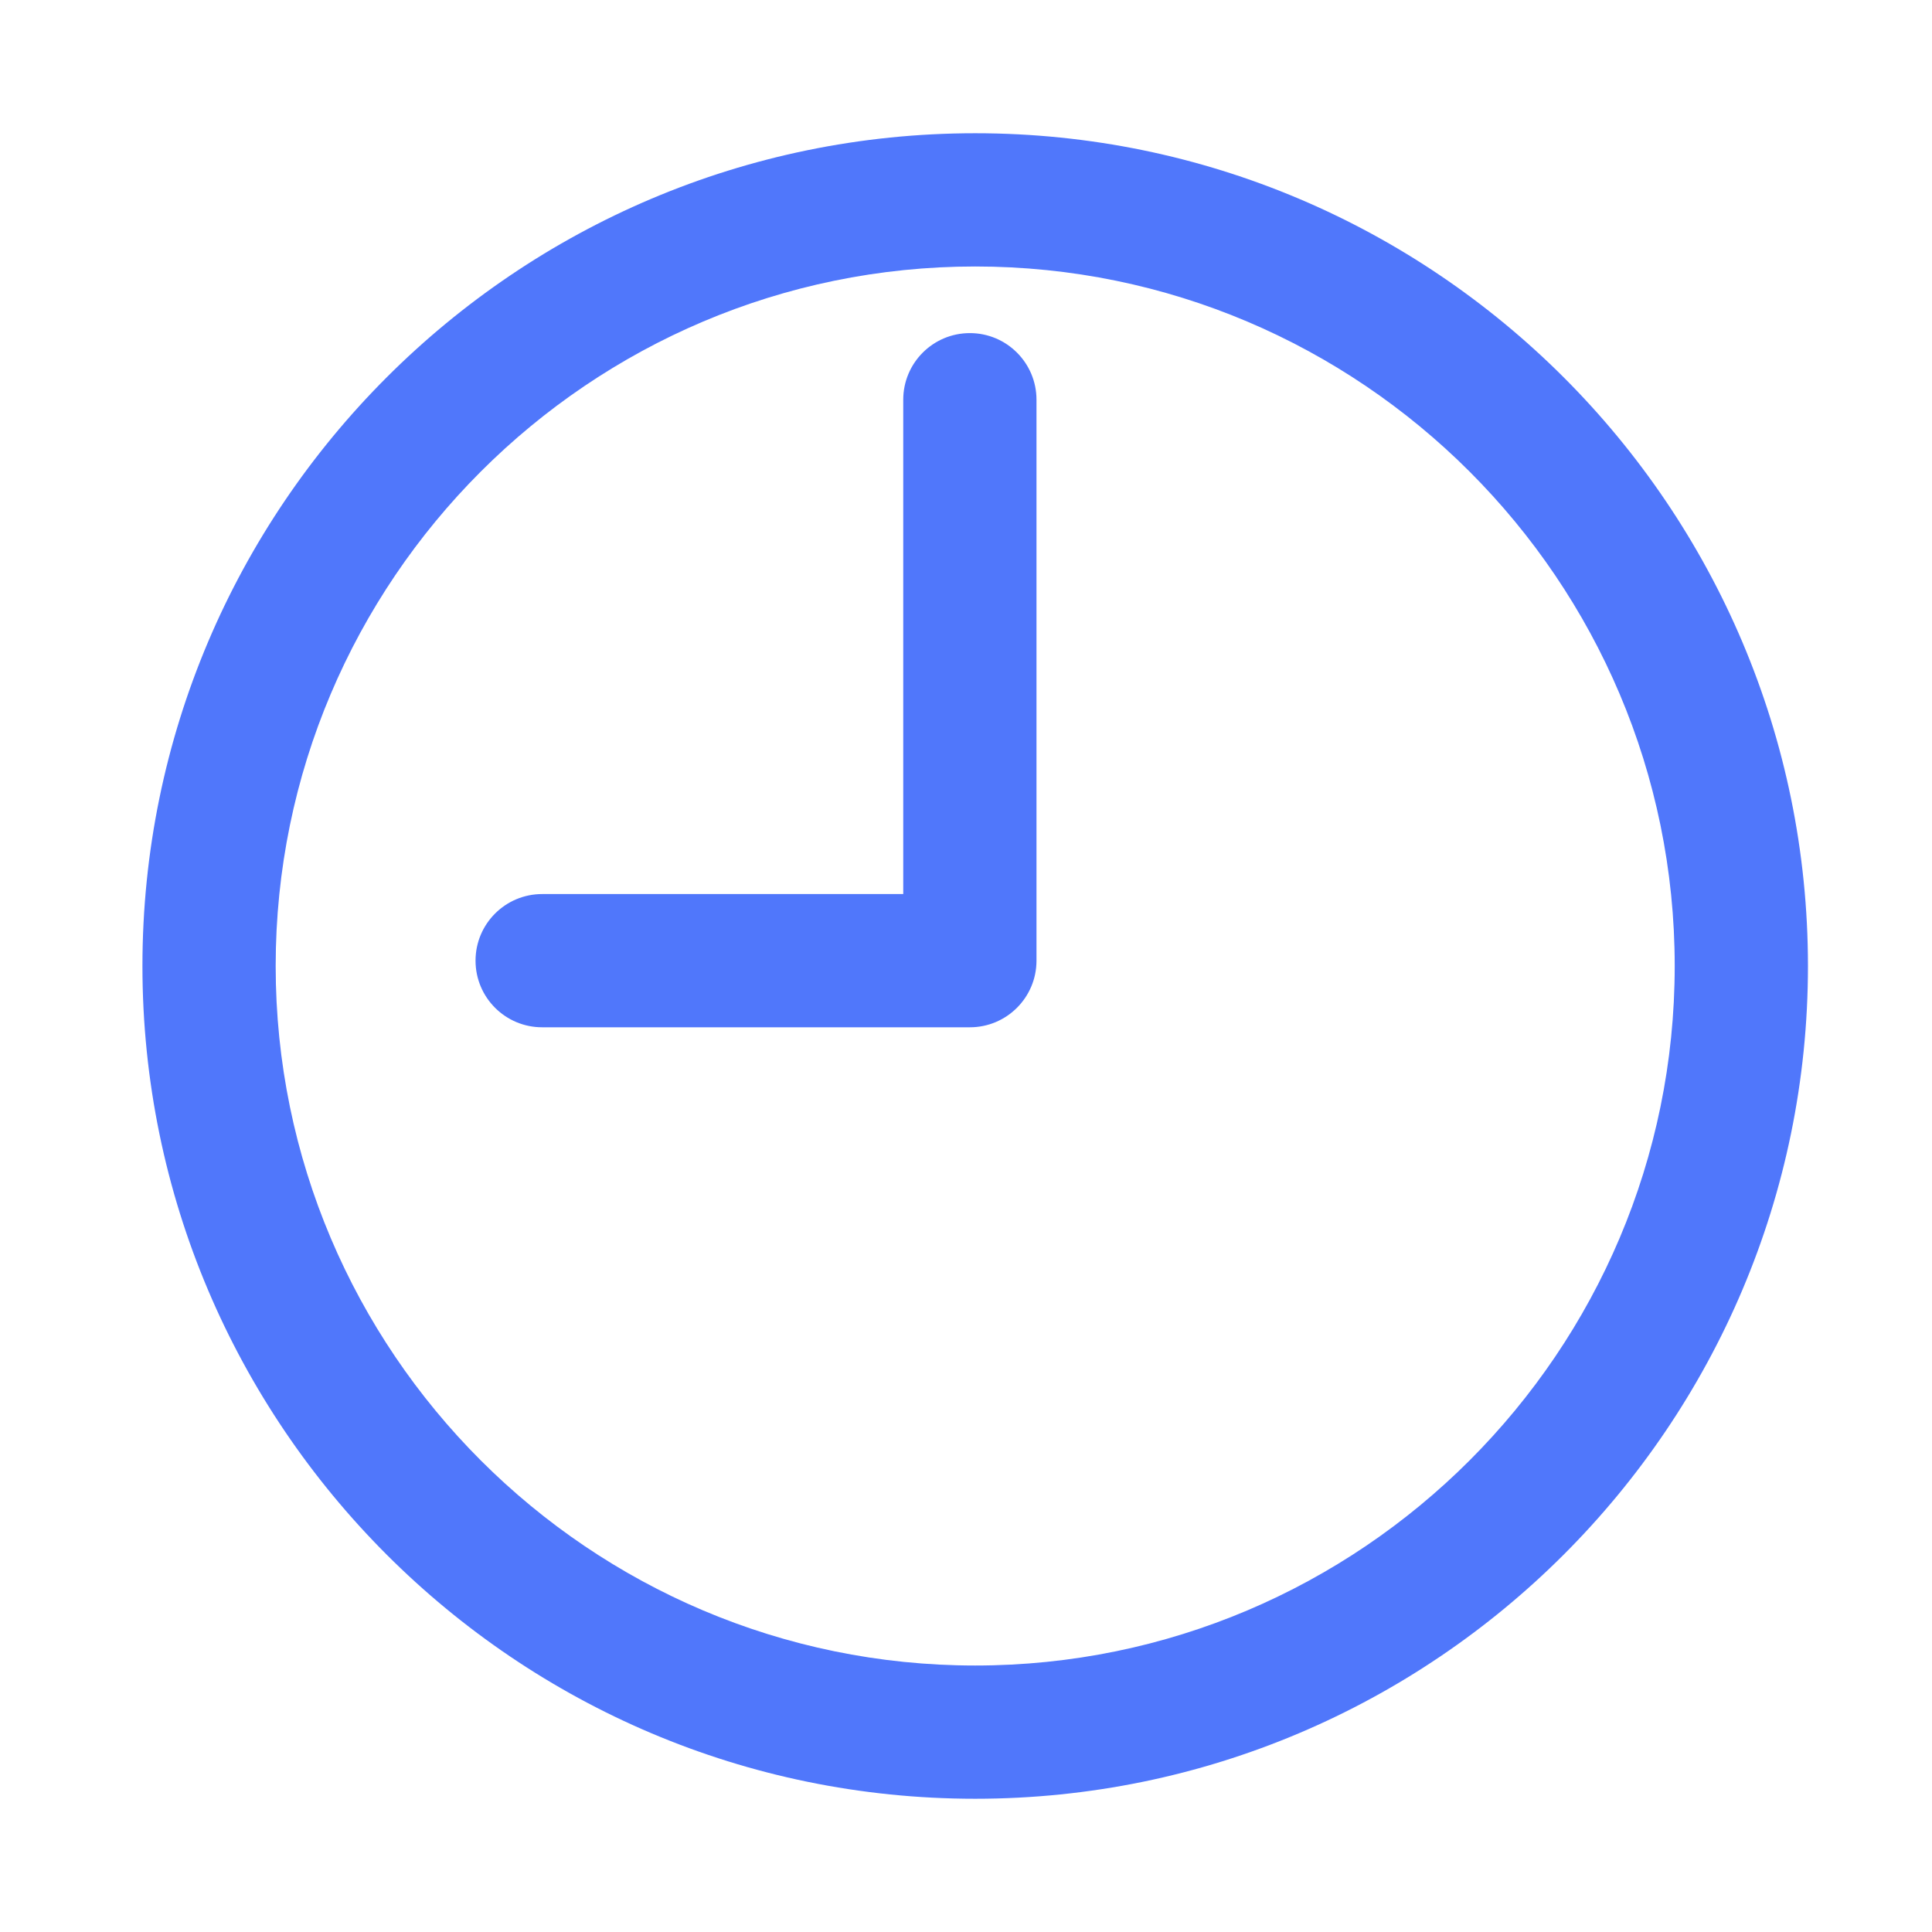
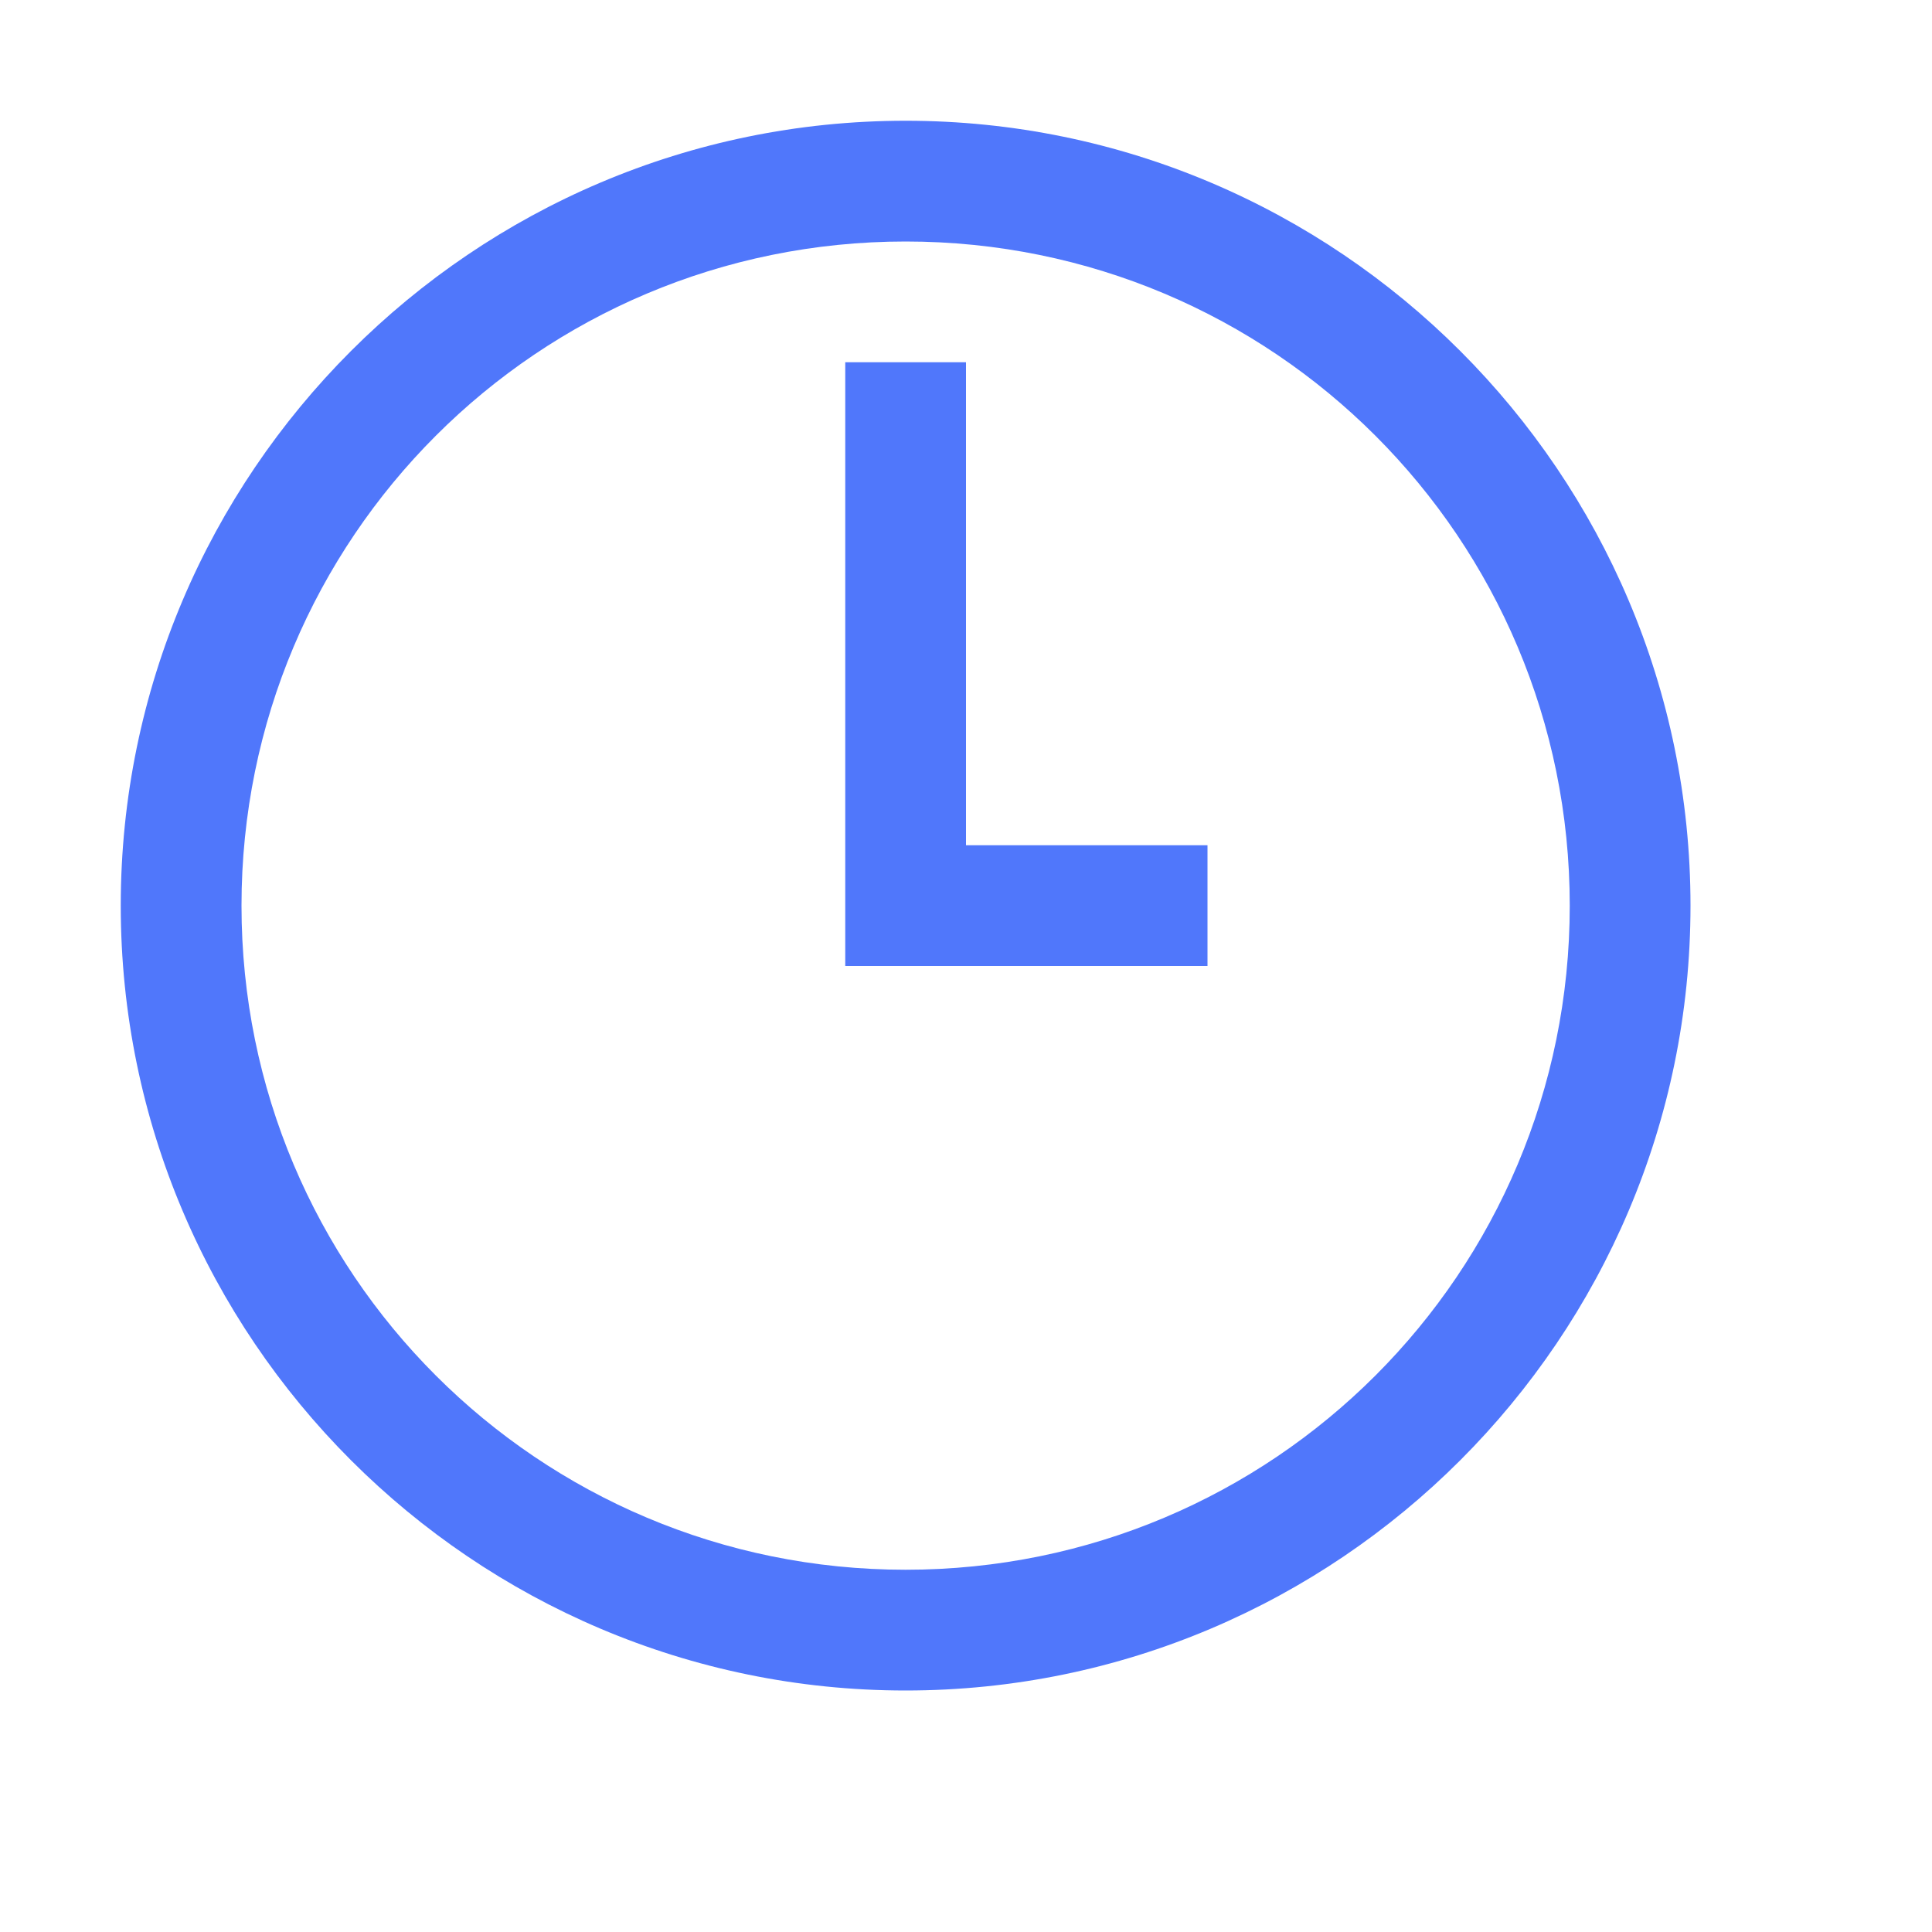
- <svg xmlns="http://www.w3.org/2000/svg" id="SvgjsSvg1041" width="288" height="288" version="1.1">
-   <defs id="SvgjsDefs1042" />
-   <g id="SvgjsG1043">
-     <svg id="Layer_1" x="0" y="0" version="1.1" viewBox="0 0 29 29" xml:space="preserve" width="288" height="288">
-       <path d="M14.638 27c-6.893 0-12.5-5.607-12.5-12.5S7.745 2 14.638 2s12.5 5.607 12.5 12.5S21.53 27 14.638 27zm0-23c-5.79 0-10.5 4.71-10.5 10.5S8.848 25 14.638 25s10.5-4.71 10.5-10.5S20.427 4 14.638 4zm-.08 11.42h-6.42a1 1 0 1 1 0-2h5.42V6a1 1 0 1 1 2 0v8.42a1 1 0 0 1-1 1z" fill="#5077fb" class="color000 svgShape" />
-     </svg>
+ <svg xmlns="http://www.w3.org/2000/svg" viewBox="0 0 16 16" width="16px" height="16px">
+   <g id="surface1077430">
+     <path style=" stroke:none;fill-rule:nonzero;fill:rgb(31.373%,46.667%,98.431%);fill-opacity:1;" d="M 7.5 1 C 3.918 1 1 3.918 1 7.5 C 1 11.082 3.918 14 7.5 14 C 11.082 14 14 11.082 14 7.5 C 14 3.918 11.082 1 7.5 1 Z M 7.5 2 C 10.543 2 13 4.457 13 7.5 C 13 10.543 10.543 13 7.5 13 C 4.457 13 2 10.543 2 7.5 C 2 4.457 4.457 2 7.5 2 Z M 7 3 L 7 8 L 10 8 L 10 7 L 8 7 L 8 3 Z M 7 3 " />
  </g>
</svg>
